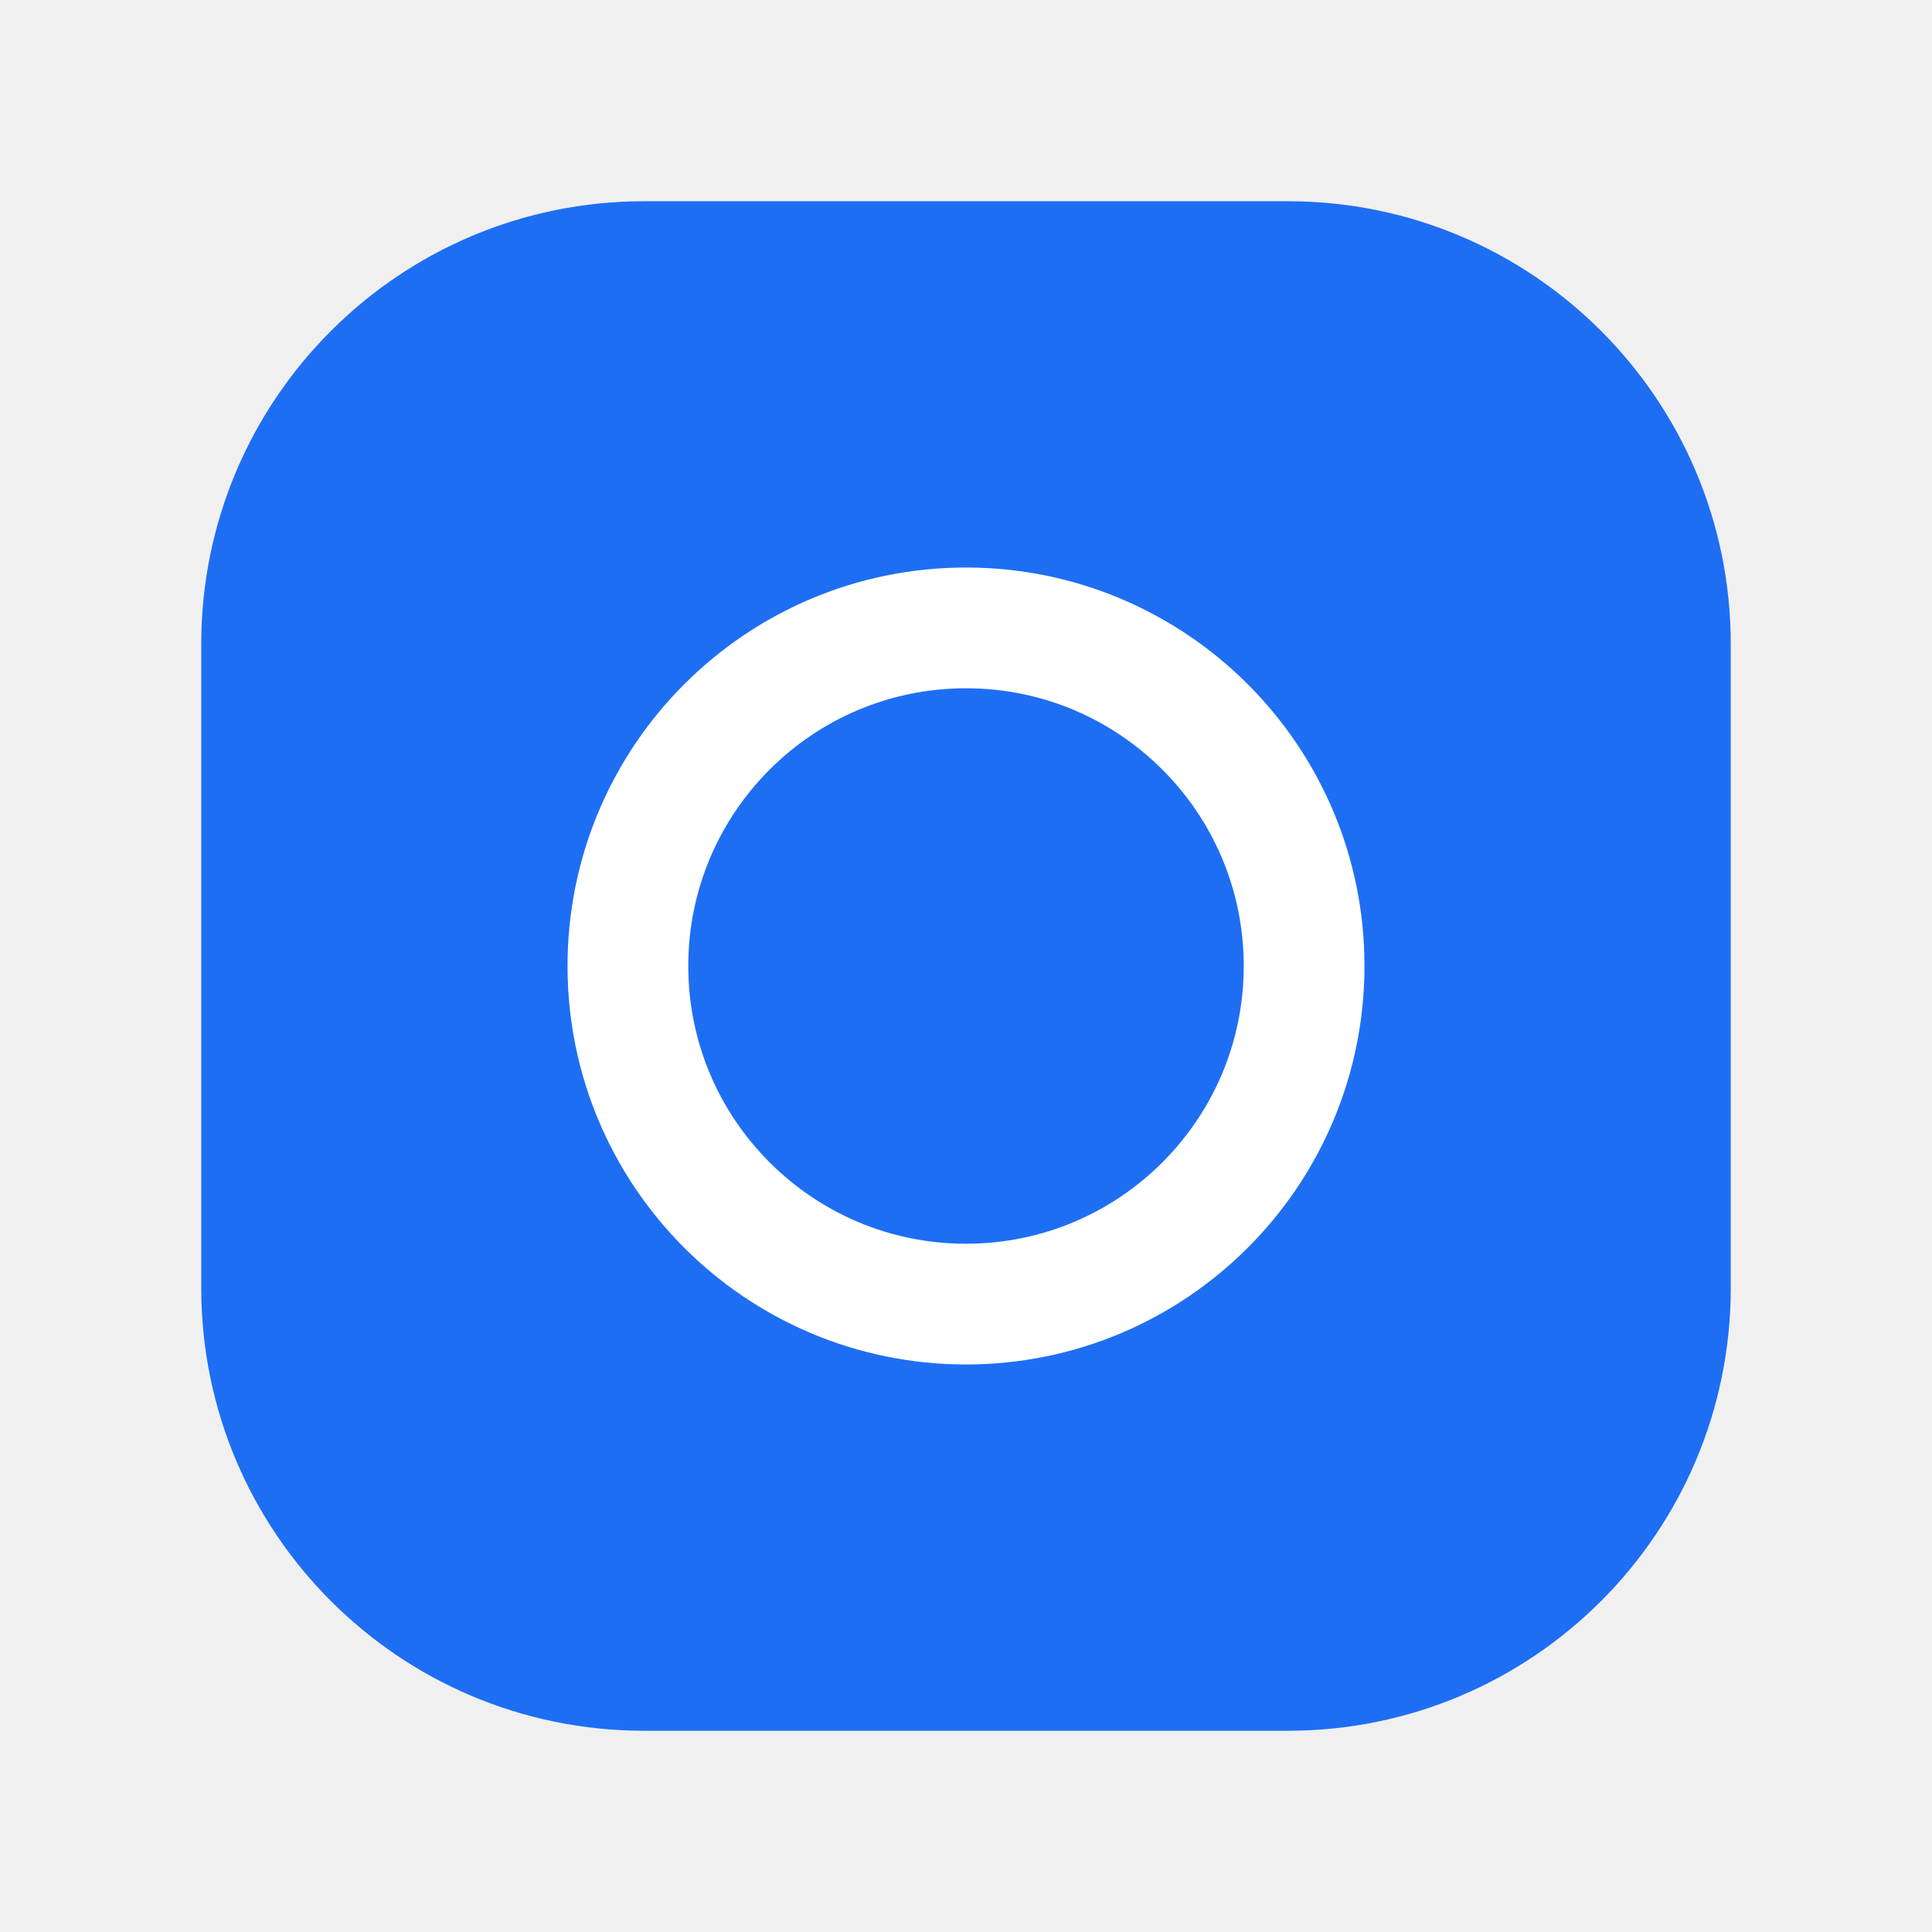
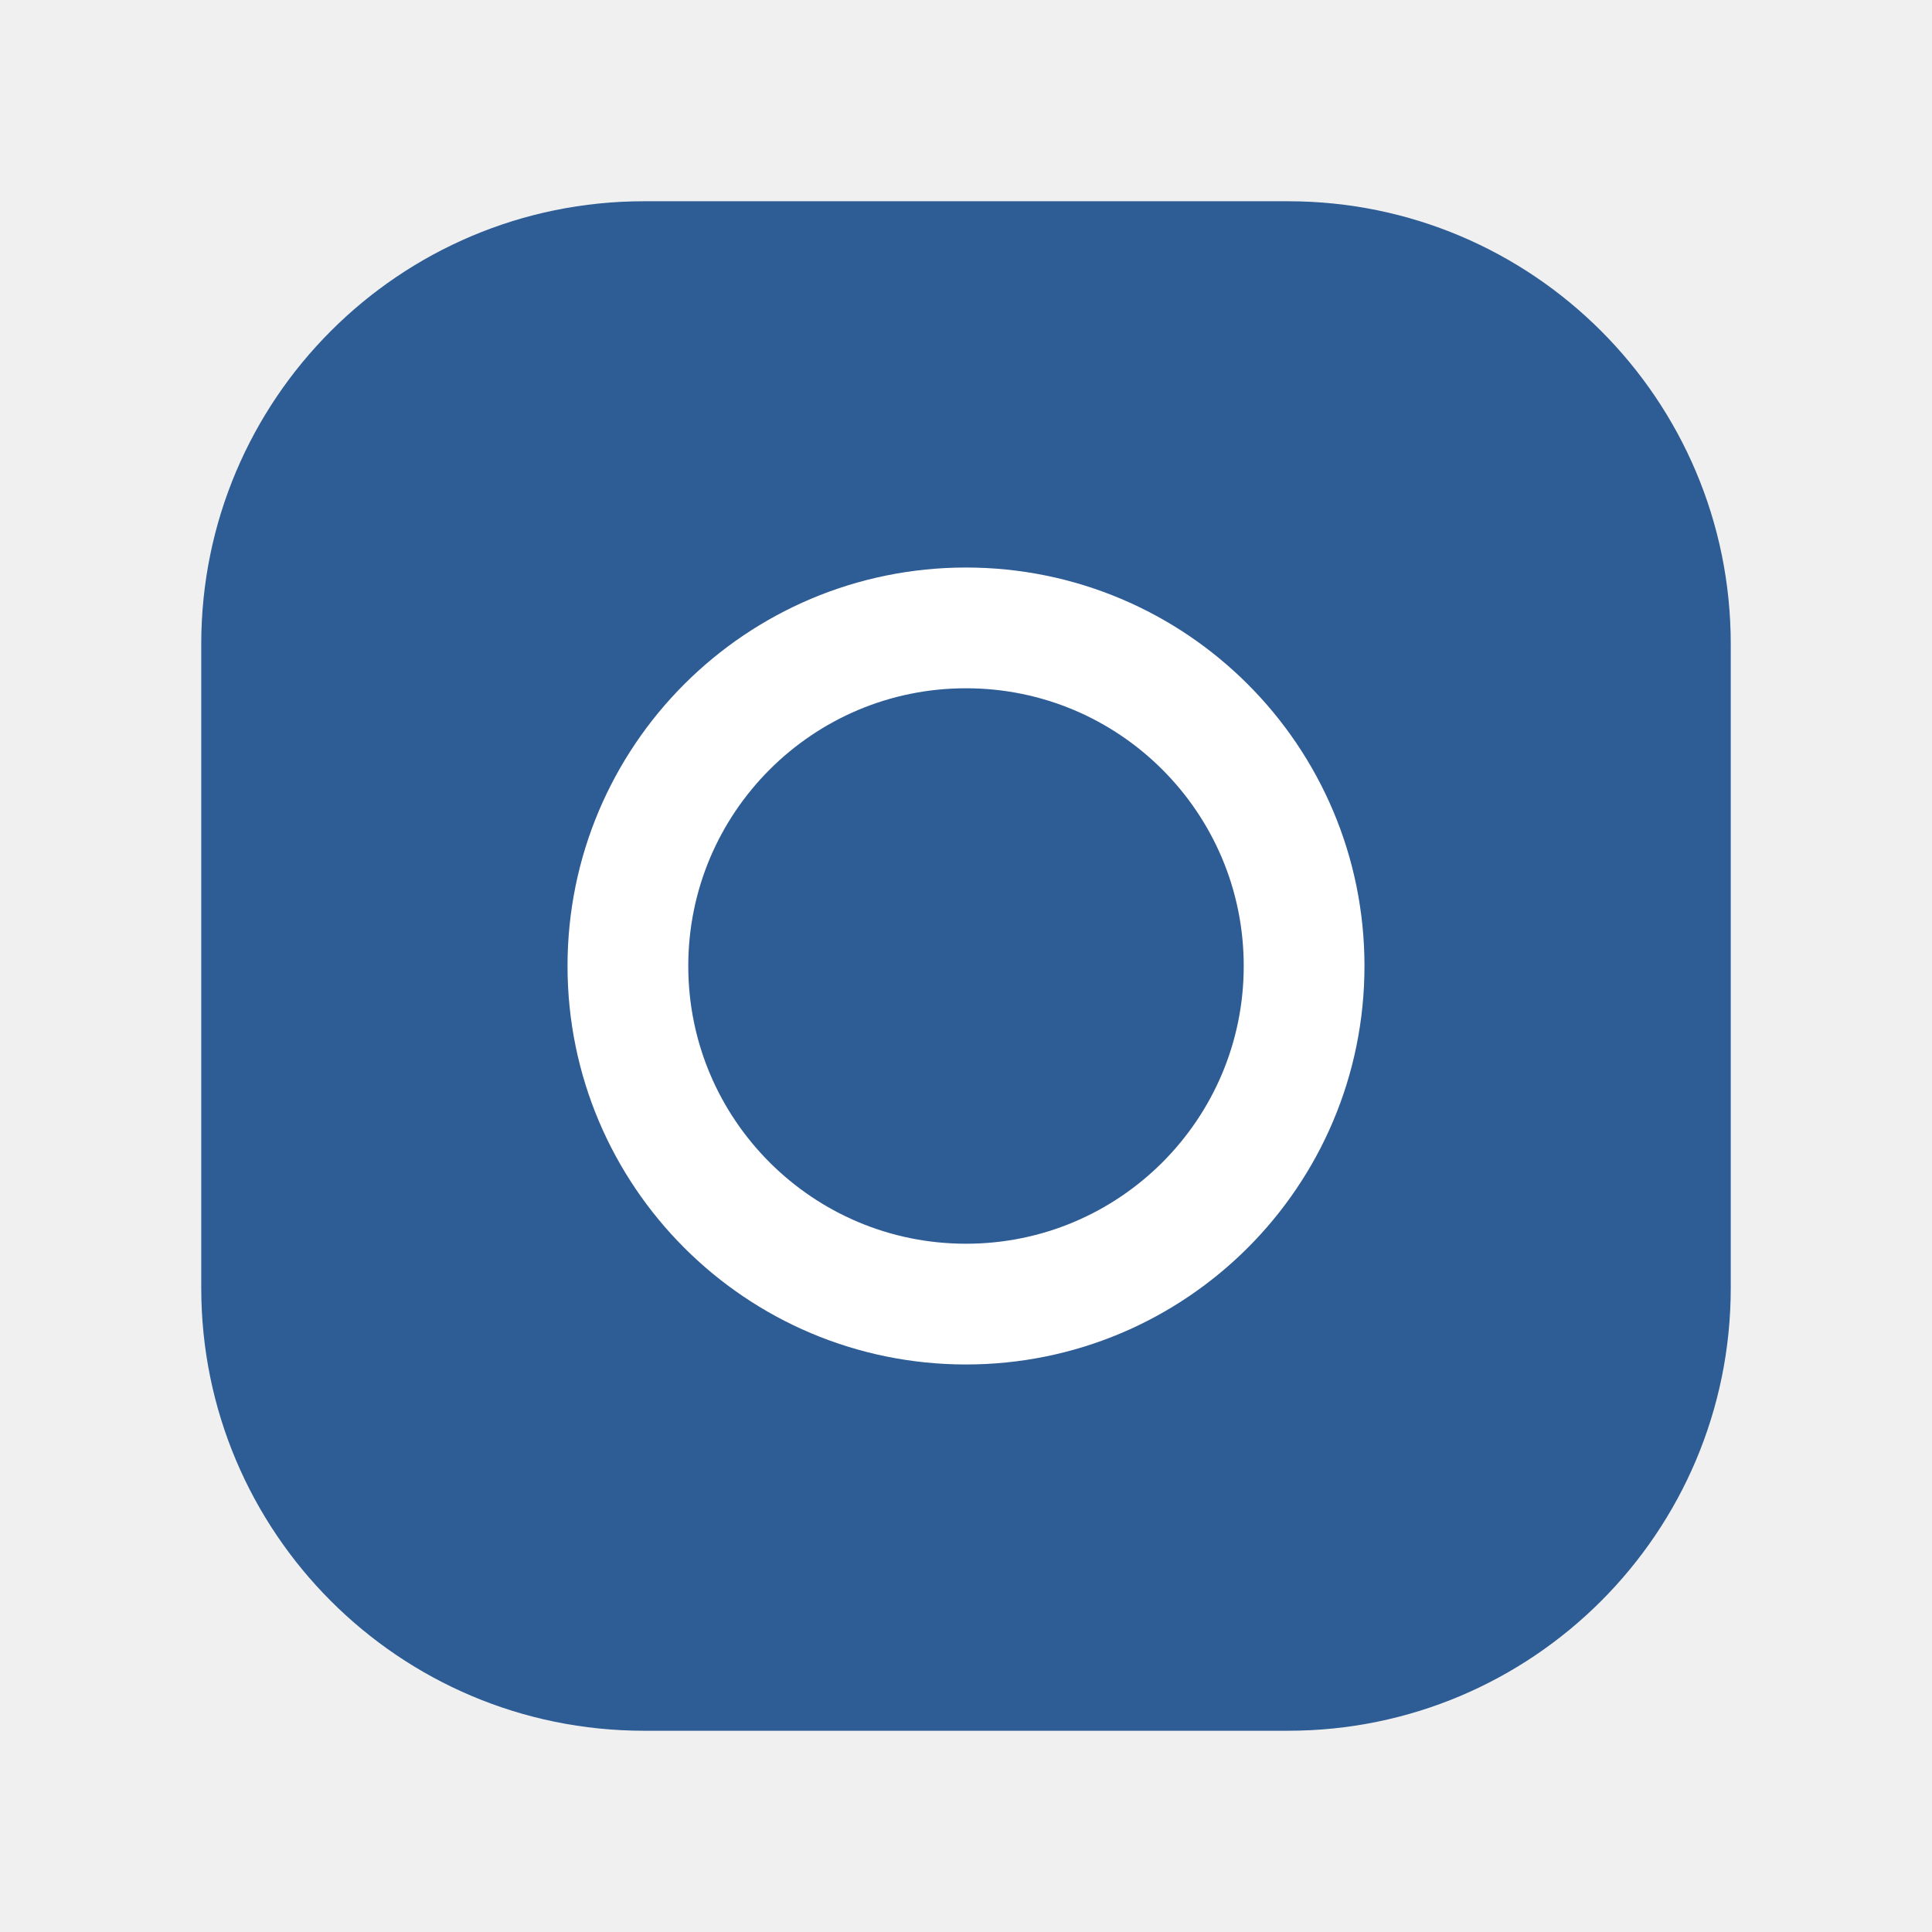
<svg xmlns="http://www.w3.org/2000/svg" viewBox="0 0 24 24" width="24" height="24">
-   <rect x="2.5" y="2.5" width="19" height="19" rx="5.5" fill="#1E6EF4" />
+   <rect x="2.5" y="2.5" width="19" height="19" rx="5.5" fill="#2E5C95" />
  <circle cx="12" cy="12" r="4.2" fill="none" stroke="#FFFFFF" stroke-width="1.5" />
</svg>
